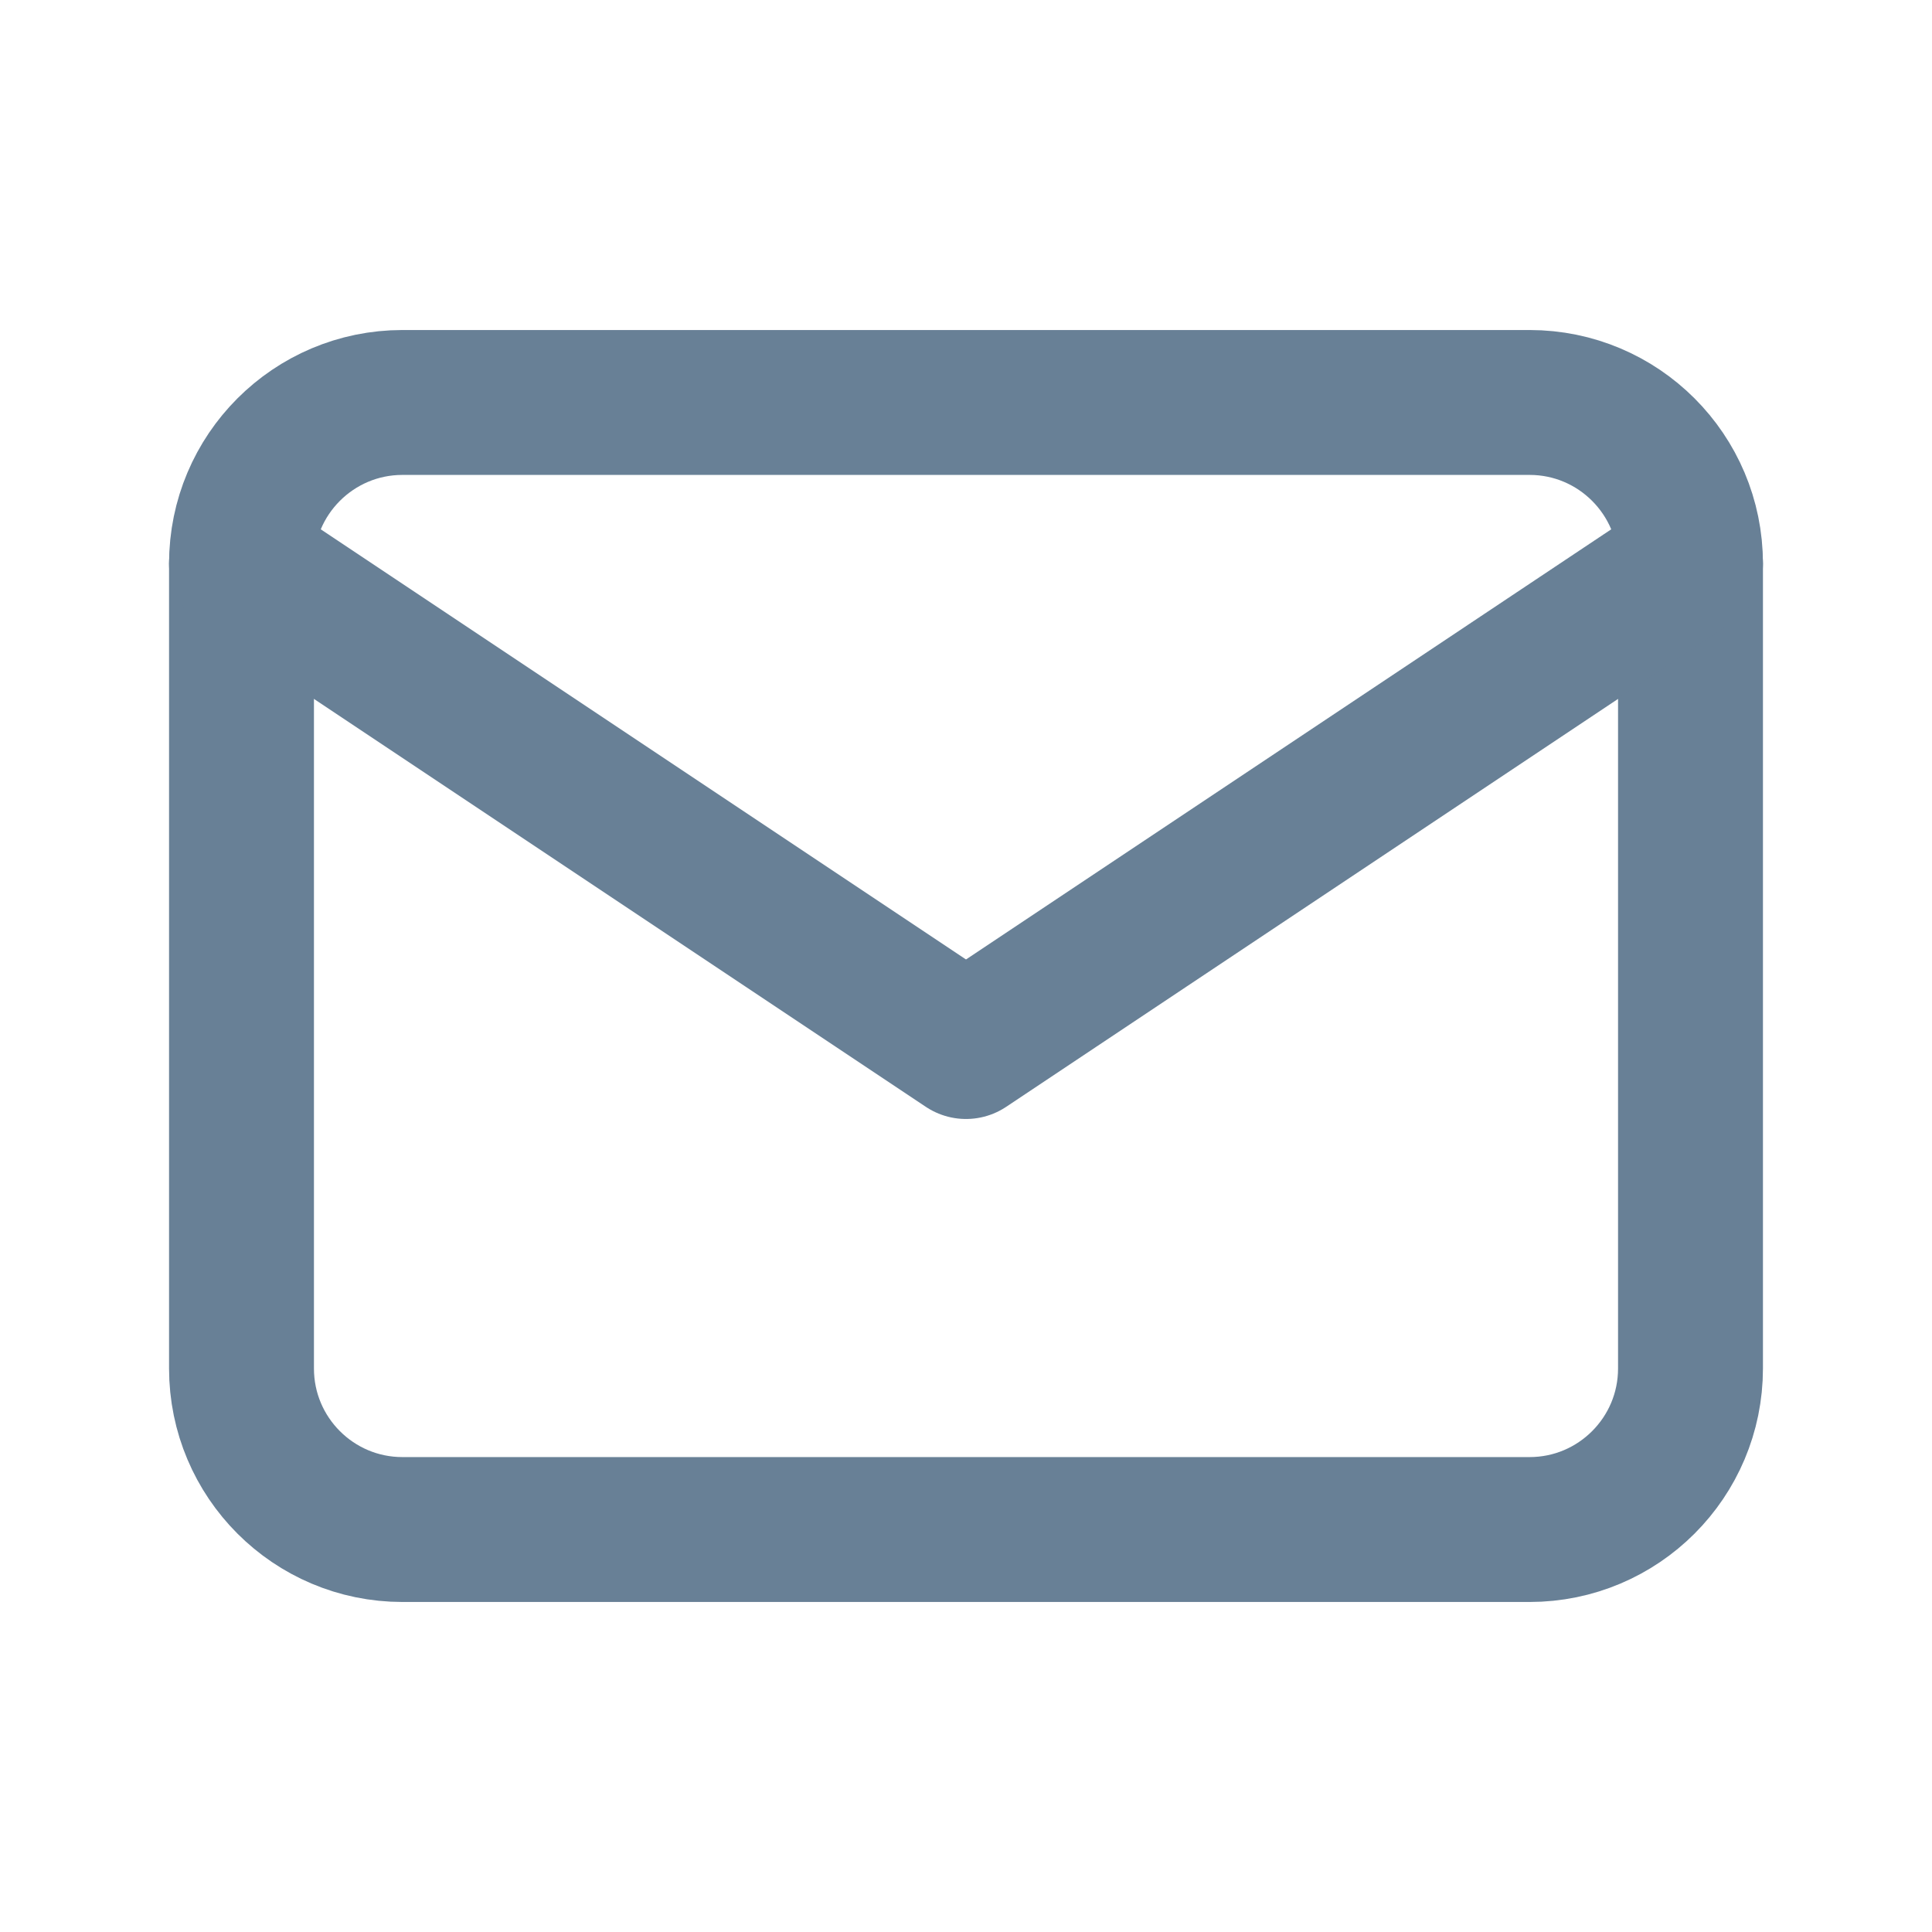
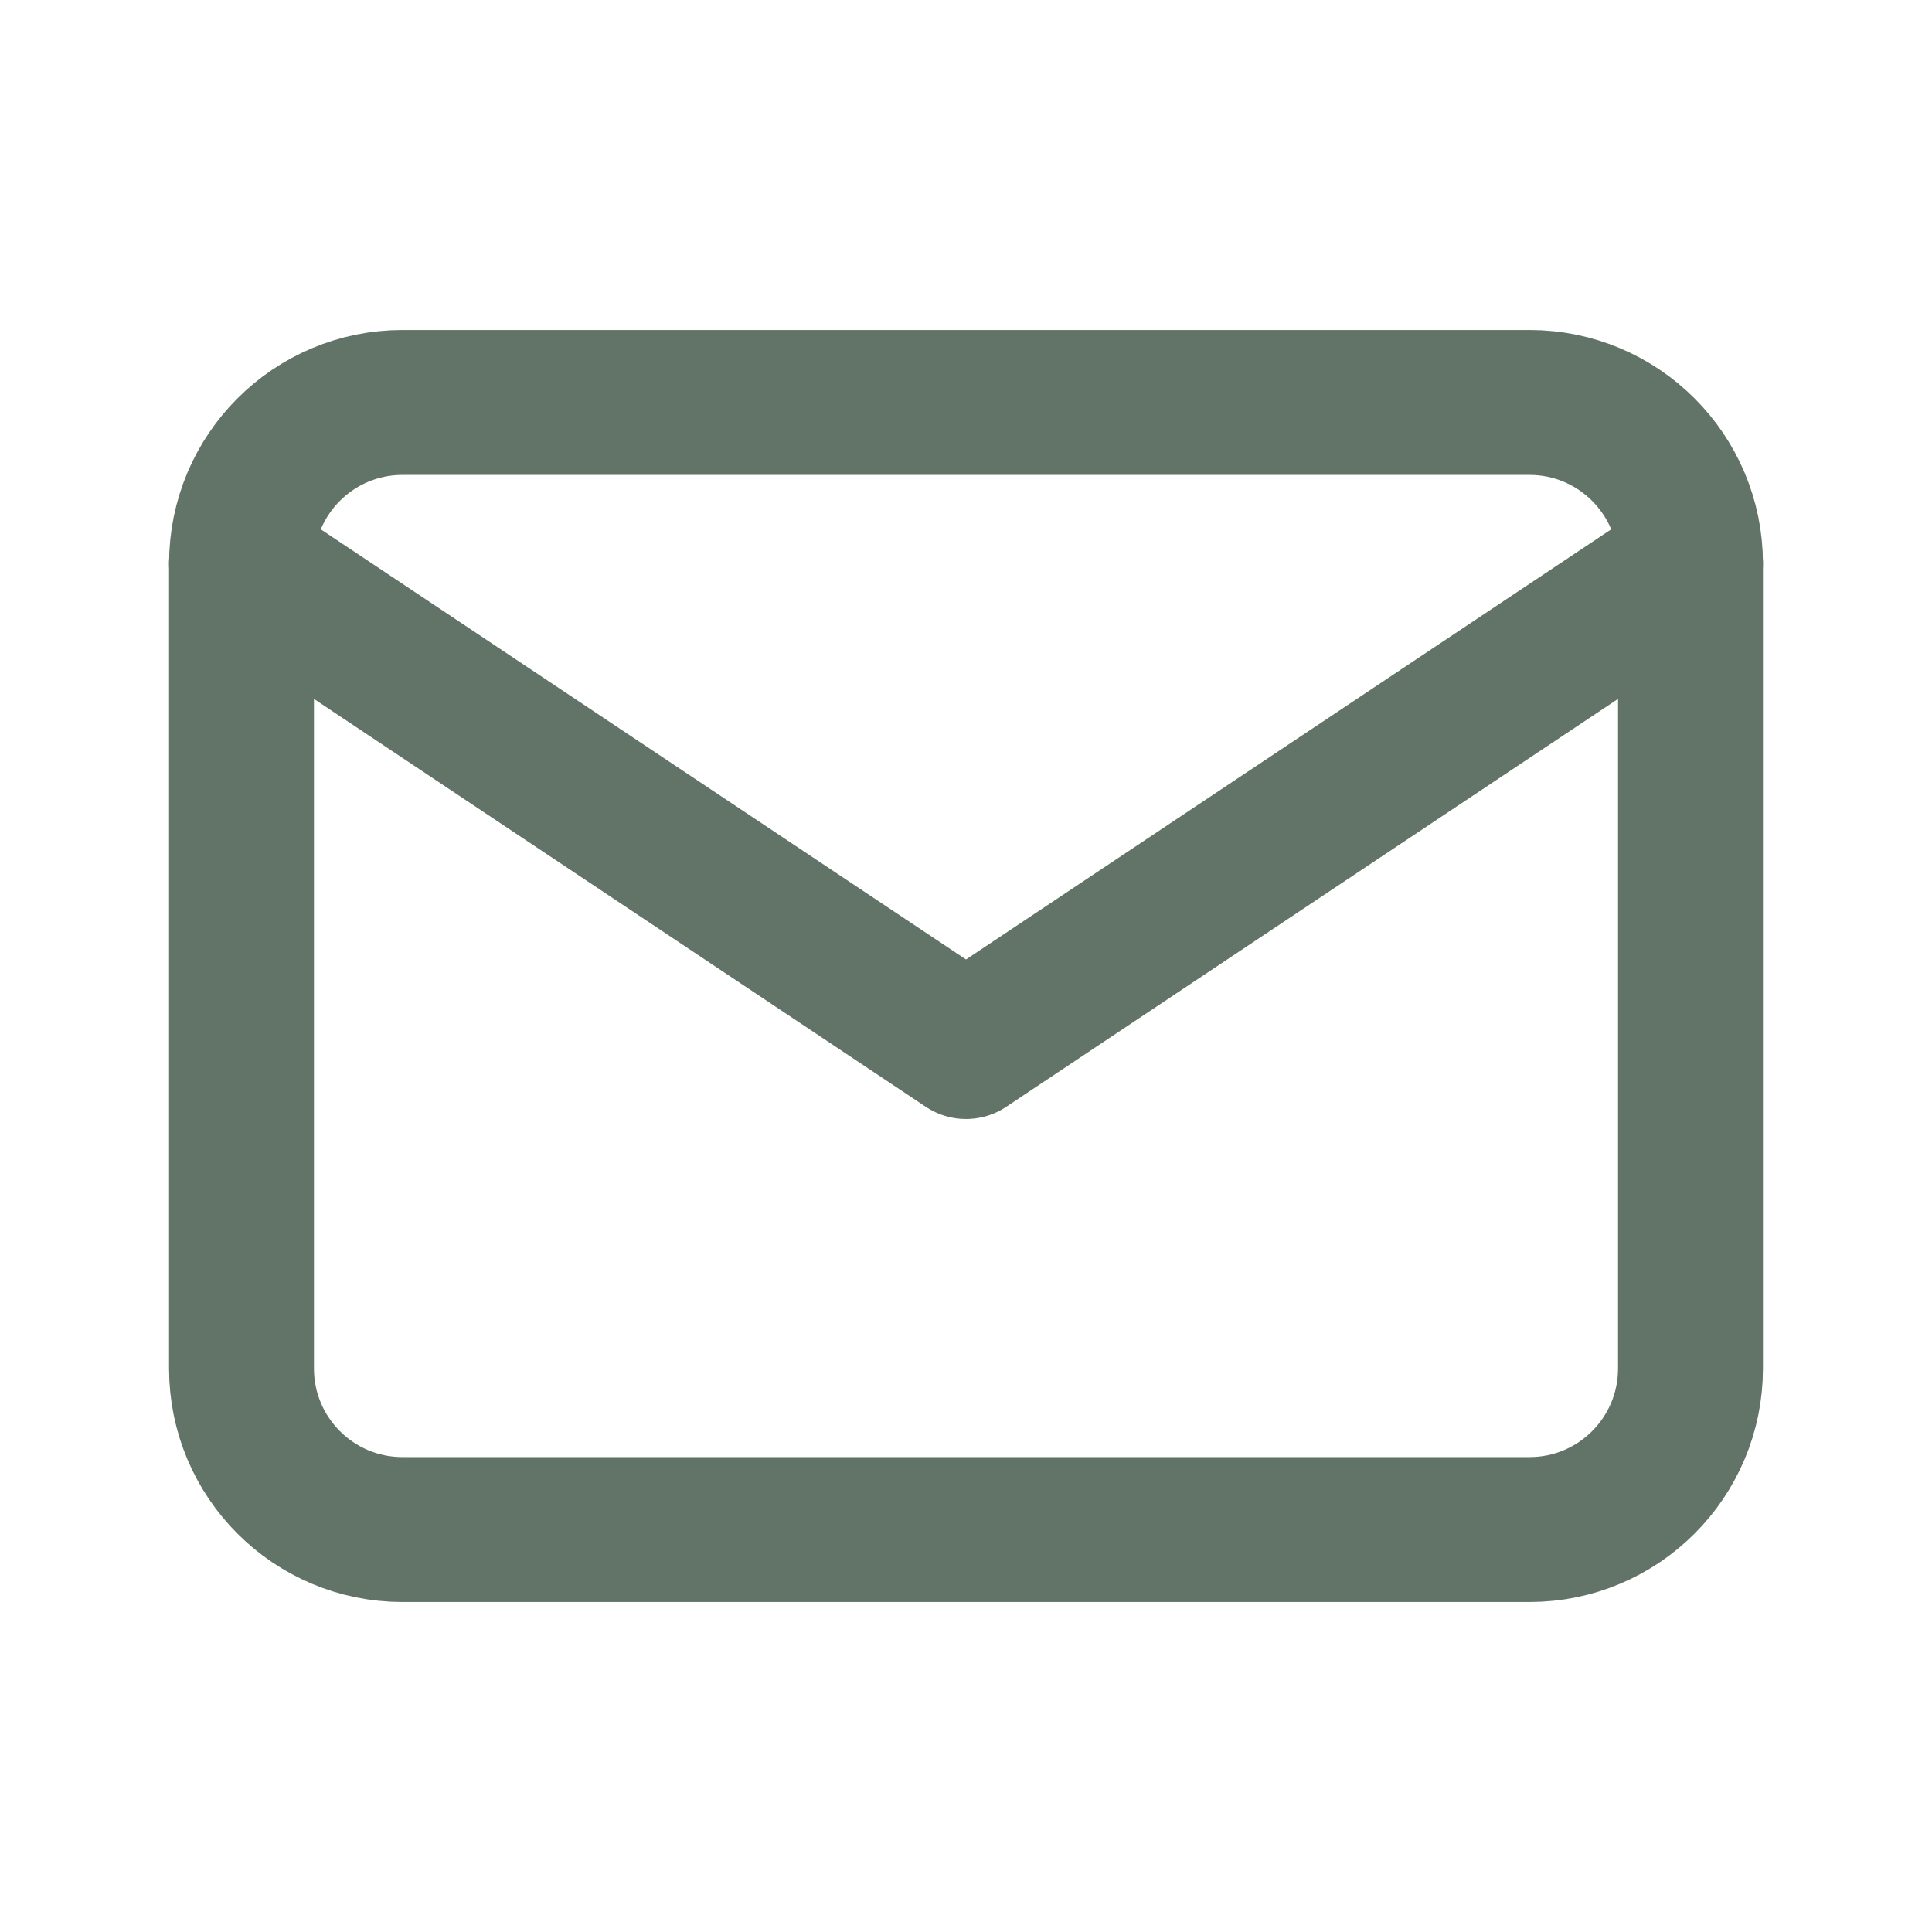
<svg xmlns="http://www.w3.org/2000/svg" preserveAspectRatio="none" overflow="visible" style="display: block;" width="19" height="19" viewBox="0 0 19 19" fill="none">
  <g id="Icon / mail">
-     <path id="Vector" d="M3.958 3.958H15.042C15.916 3.958 16.625 4.667 16.625 5.542V13.458C16.625 14.333 15.916 15.042 15.042 15.042H3.958C3.084 15.042 2.375 14.333 2.375 13.458V5.542C2.375 4.667 3.084 3.958 3.958 3.958Z" stroke-width="1.425" stroke-linecap="round" stroke-linejoin="round" stroke="#688096" />
-     <path id="Vector_2" d="M2.375 5.542L9.5 10.292L16.625 5.542" stroke-width="1.425" stroke-linecap="round" stroke-linejoin="round" stroke="#688096" />
+     <path id="Vector" d="M3.958 3.958H15.042C15.916 3.958 16.625 4.667 16.625 5.542V13.458C16.625 14.333 15.916 15.042 15.042 15.042H3.958C3.084 15.042 2.375 14.333 2.375 13.458V5.542C2.375 4.667 3.084 3.958 3.958 3.958Z" stroke-width="1.425" stroke-linecap="round" stroke-linejoin="round" stroke="#617467" />
+     <path id="Vector_2" d="M2.375 5.542L9.5 10.292L16.625 5.542" stroke-width="1.425" stroke-linecap="round" stroke-linejoin="round" stroke="#617467" />
  </g>
</svg>
